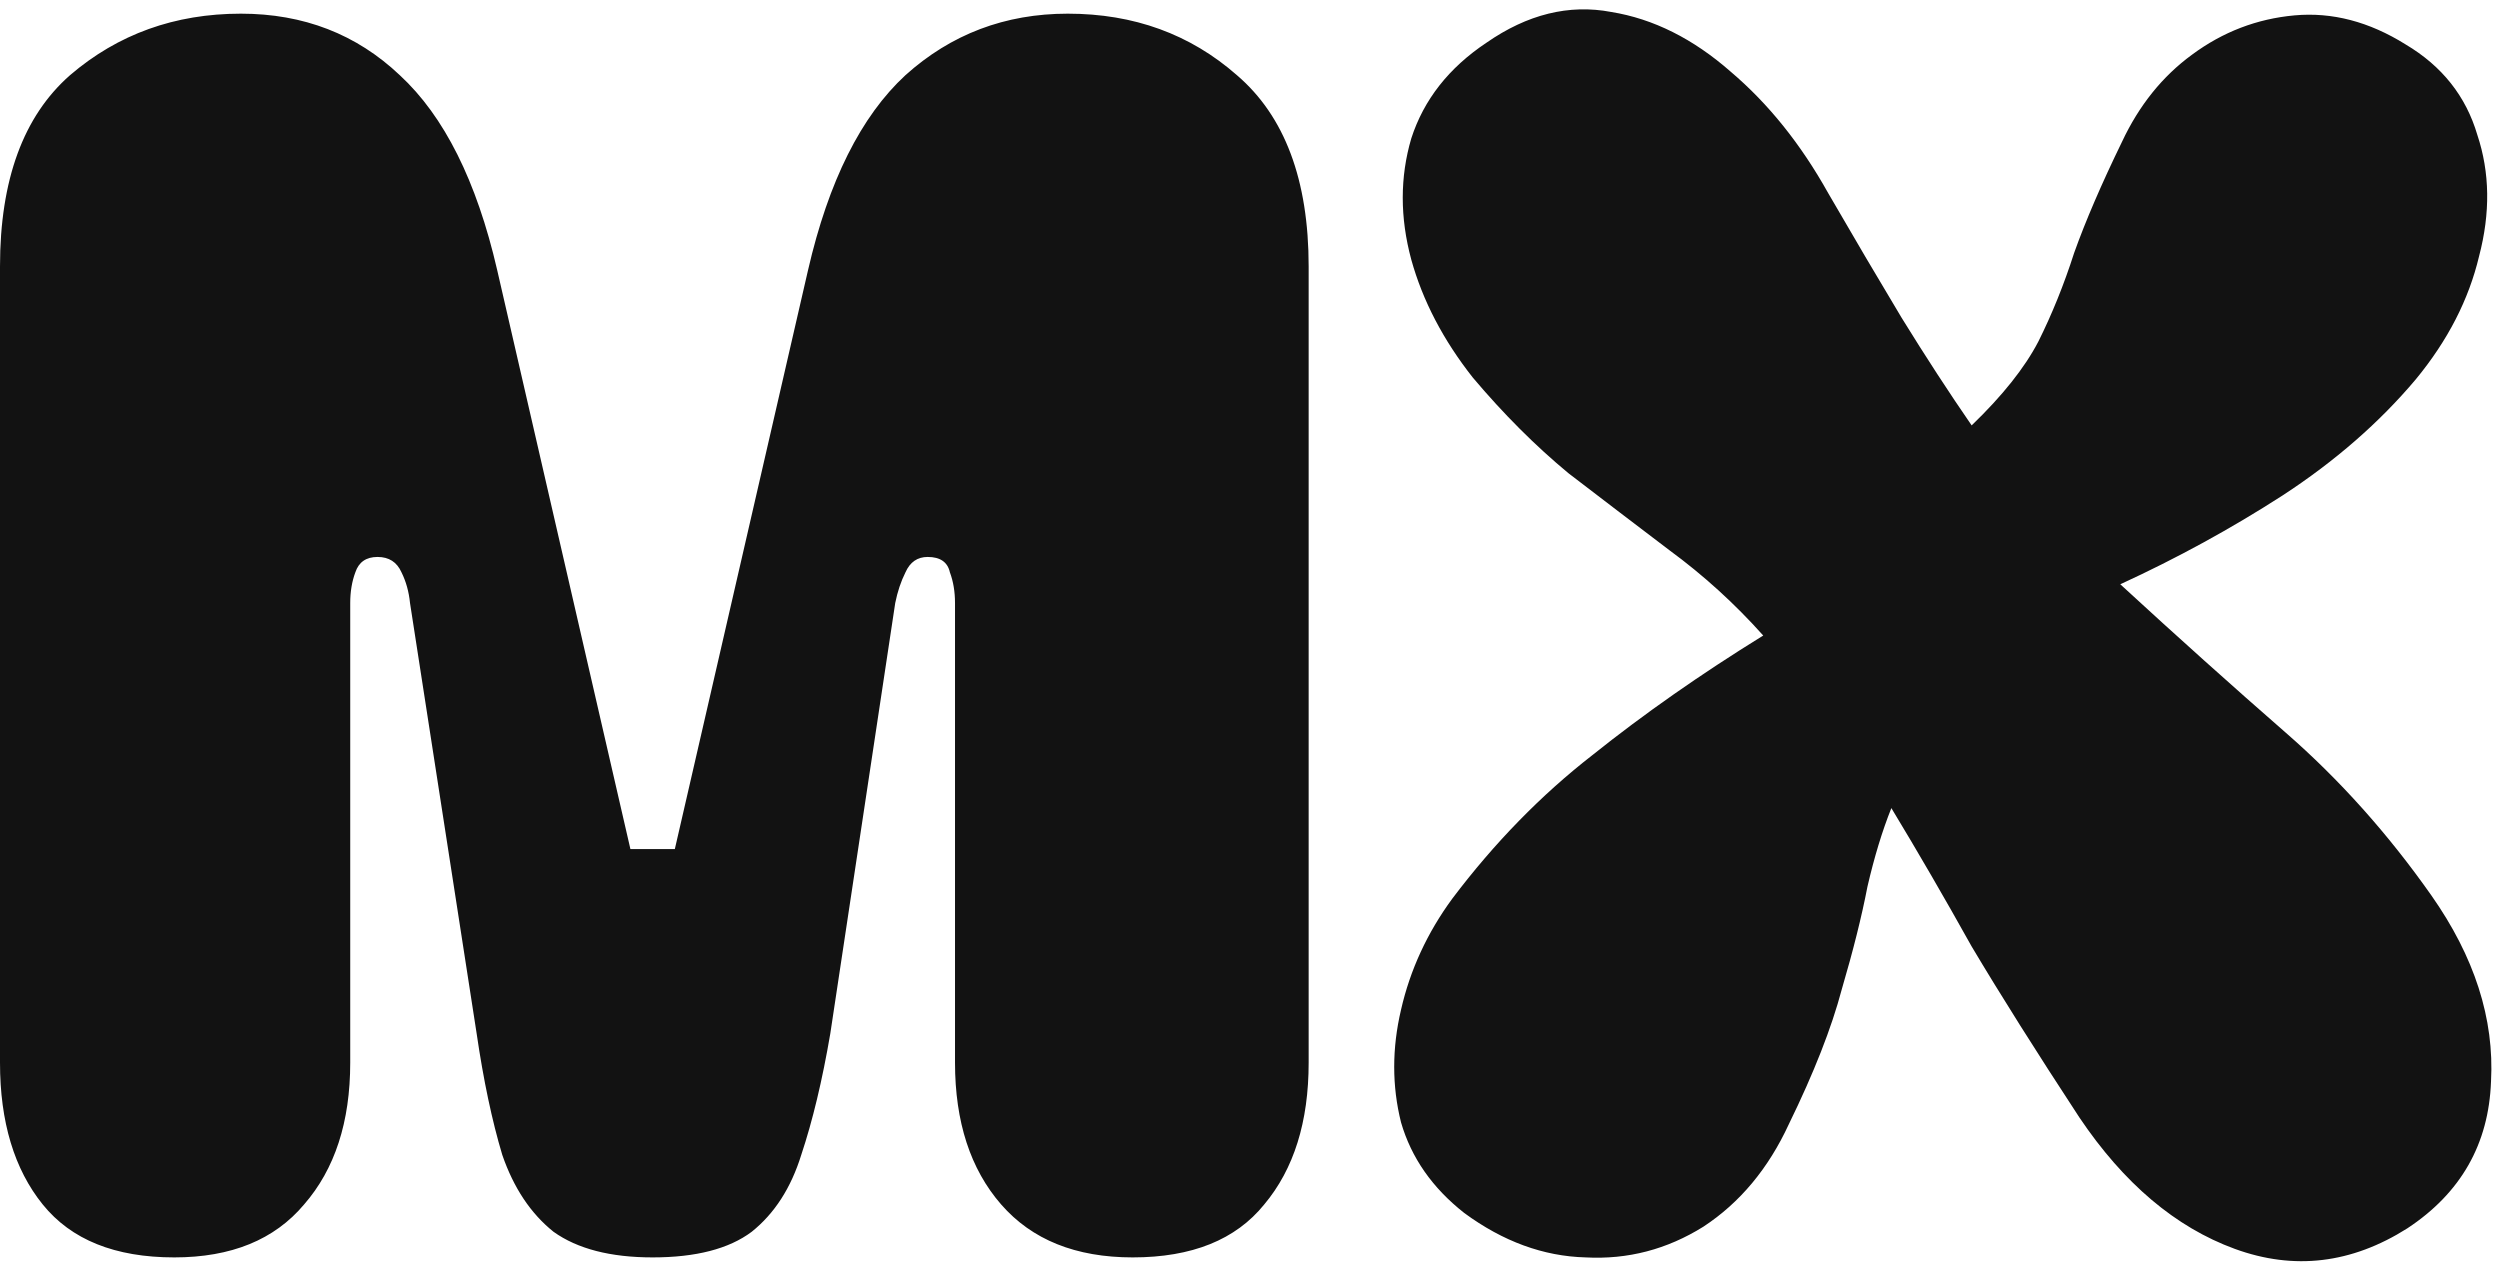
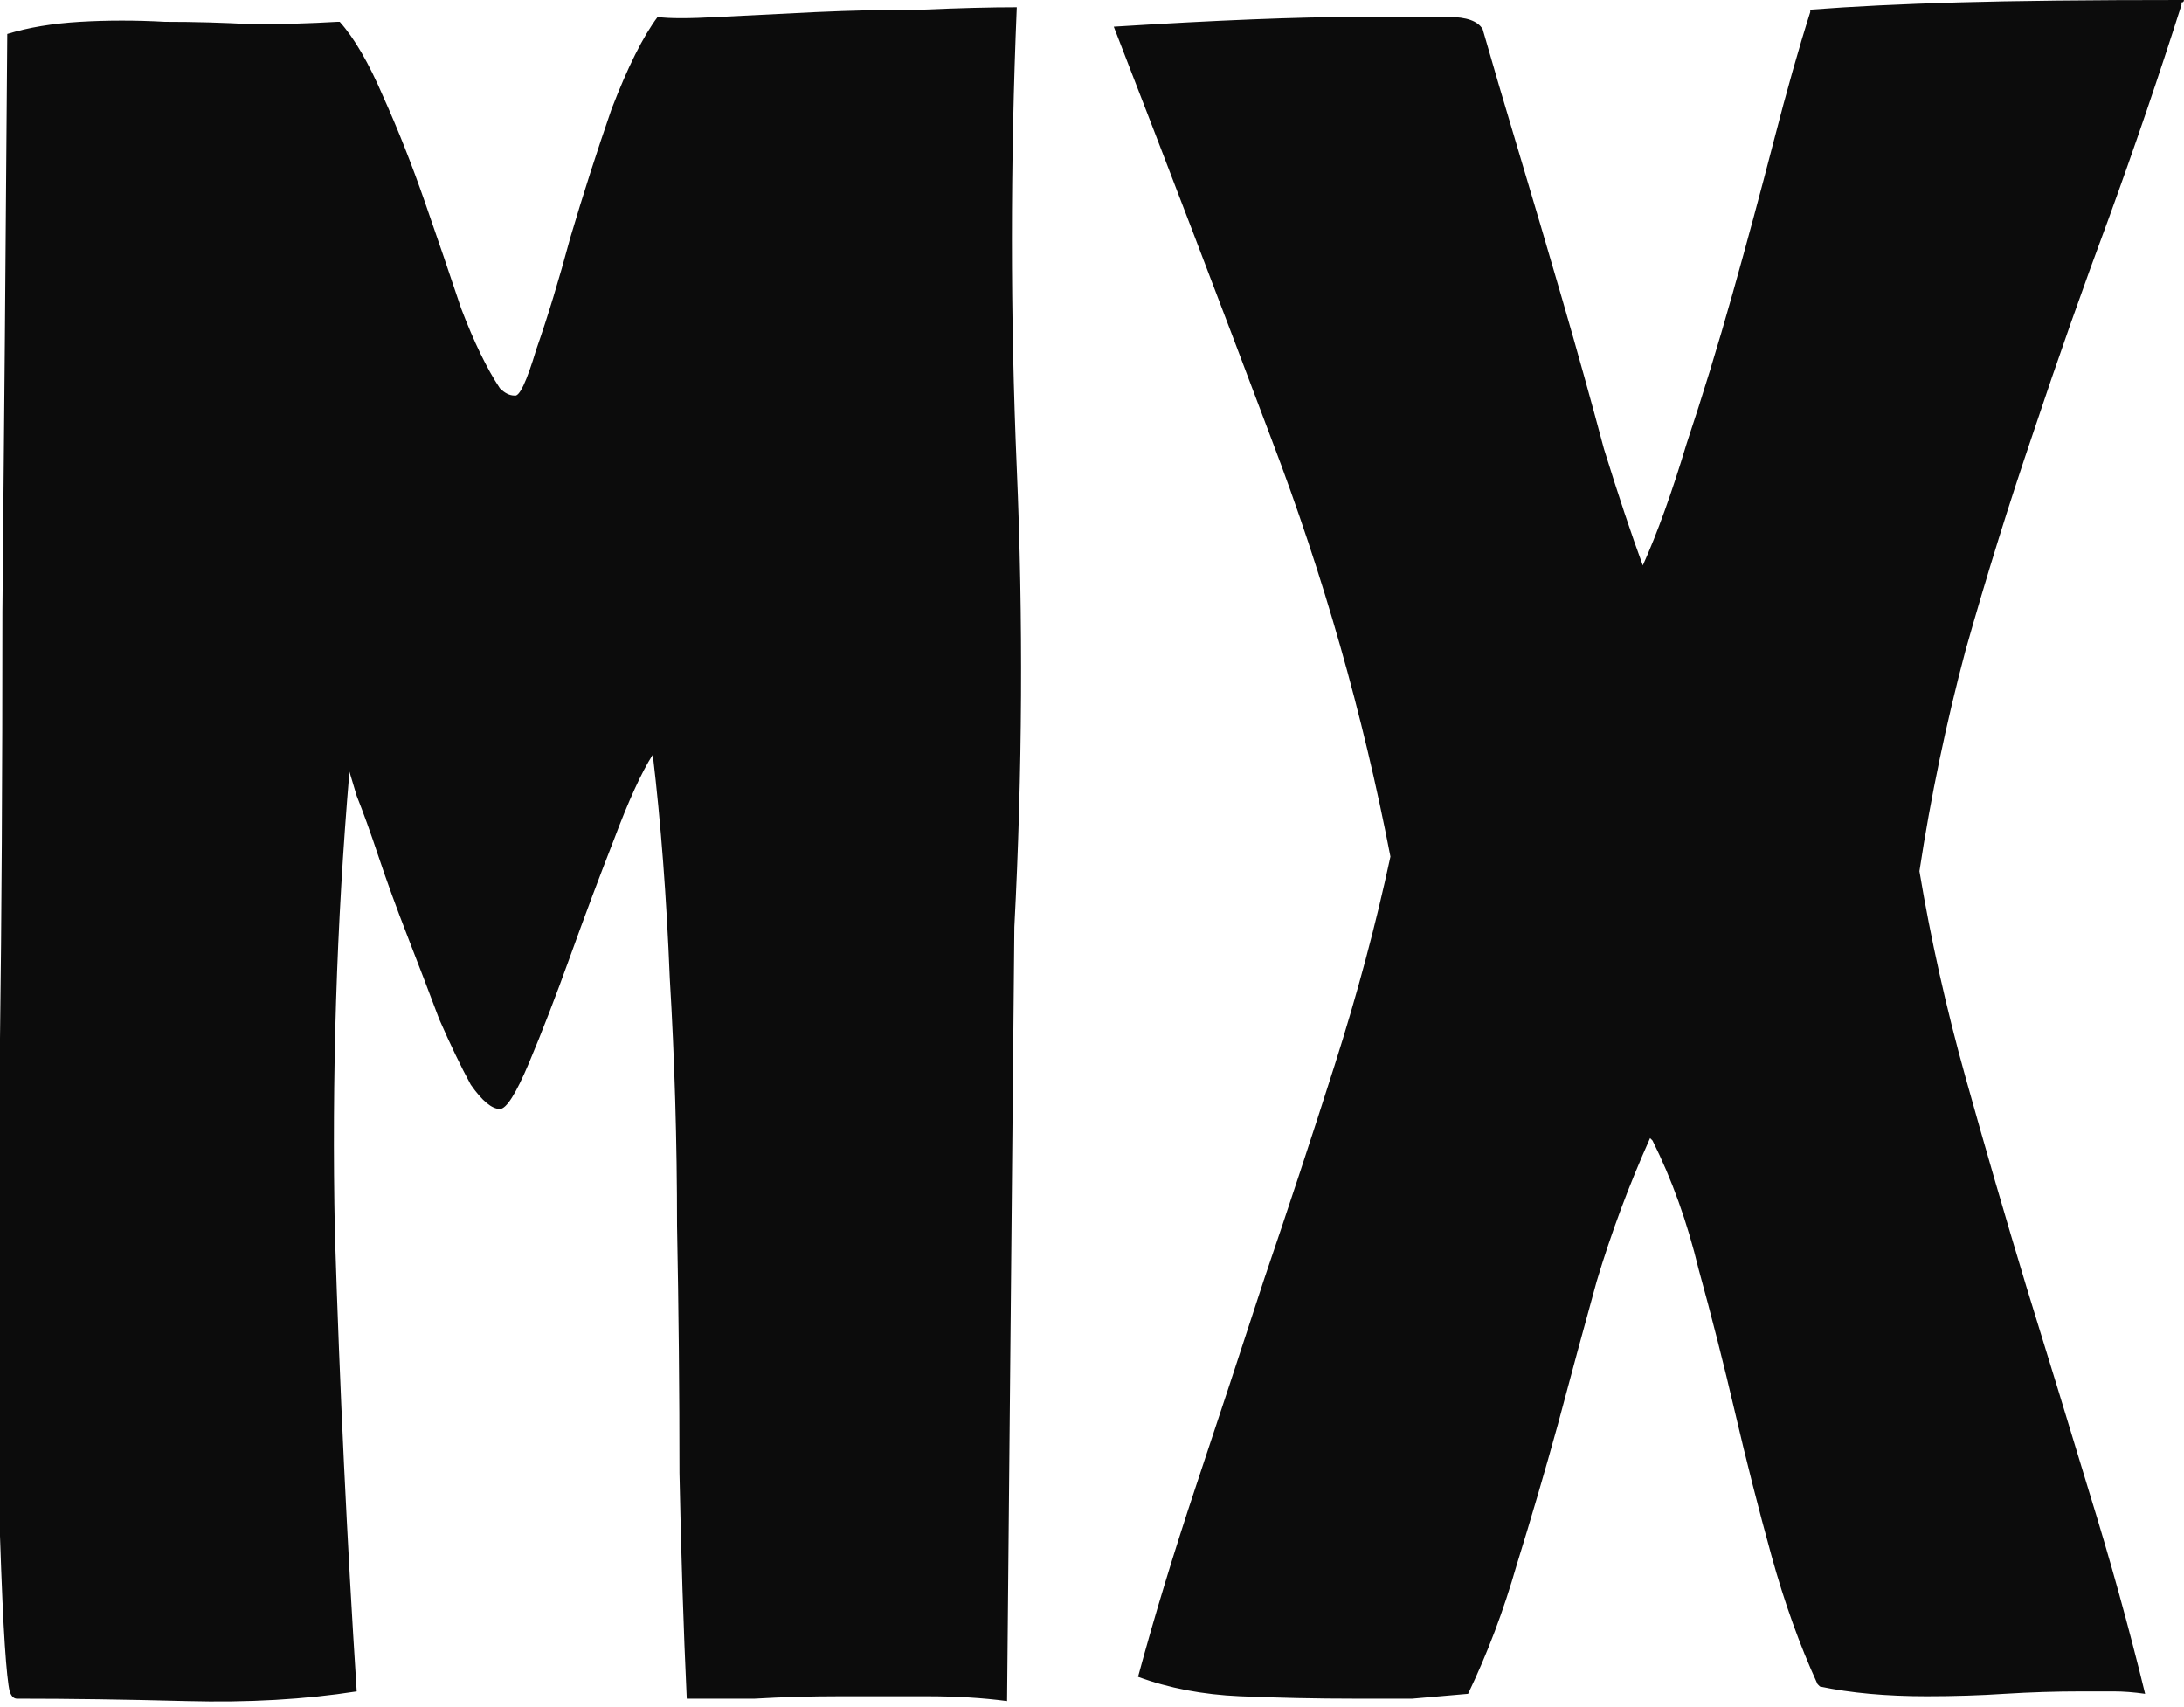
- <svg xmlns="http://www.w3.org/2000/svg" width="439" height="225" viewBox="0 0 439 225" fill="none">
-   <path d="M30.6 220.8C20.2 220.8 12.5 217.7 7.5 211.5C2.5 205.3 -9.72003e-05 197 -9.72003e-05 186.6V46.8C-9.72003e-05 31.6 4.1 20.4 12.3 13.2C20.7 6 30.7 2.4 42.3 2.4C53.3 2.4 62.6 6 70.2 13.2C78 20.4 83.7 31.8 87.3 47.4L110.7 149.1H118.5L141.9 47.4C145.5 31.8 151.2 20.4 159 13.2C167 6 176.5 2.4 187.5 2.4C199.1 2.4 209 6 217.2 13.2C225.6 20.4 229.8 31.6 229.8 46.8V186.6C229.8 197 227.2 205.3 222 211.5C217 217.7 209.3 220.8 198.9 220.8C188.9 220.8 181.2 217.7 175.8 211.5C170.4 205.3 167.7 197 167.7 186.6V105.9C167.7 103.9 167.4 102.1 166.8 100.5C166.4 98.7 165.1 97.8 162.9 97.8C161.1 97.8 159.8 98.7 159 100.5C158.2 102.1 157.6 103.9 157.2 105.9L145.8 181.5C144.4 189.7 142.7 196.8 140.7 202.8C138.9 208.6 136 213.1 132 216.3C128 219.3 122.2 220.8 114.6 220.8C107.2 220.8 101.4 219.3 97.2 216.3C93.2 213.1 90.2 208.6 88.2 202.8C86.4 196.8 84.9 189.7 83.7 181.5L72 105.9C71.8 103.9 71.3 102.1 70.5 100.5C69.7 98.7 68.3 97.8 66.3 97.8C64.3 97.8 63 98.7 62.4 100.5C61.8 102.1 61.5 103.9 61.5 105.9V186.6C61.5 197 58.8 205.3 53.4 211.5C48.2 217.7 40.6 220.8 30.6 220.8ZM255.023 157.8C262.423 148 270.623 139.6 279.623 132.6C288.623 125.4 298.623 118.4 309.623 111.6C304.623 106 299.123 101 293.123 96.6C287.323 92.2 281.423 87.7 275.423 83.1C269.623 78.3 264.023 72.7 258.623 66.3C253.423 59.7 249.823 52.8 247.823 45.6C245.823 38.2 245.823 31.1 247.823 24.3C250.023 17.5 254.423 11.9 261.023 7.5C268.223 2.5 275.523 0.7 282.923 2.1C290.323 3.3 297.323 6.8 303.923 12.6C310.523 18.2 316.223 25.3 321.023 33.9C325.423 41.5 329.723 48.8 333.923 55.8C338.123 62.6 342.223 68.9 346.223 74.7C351.623 69.5 355.523 64.6 357.923 60C360.323 55.2 362.423 50 364.223 44.4C366.223 38.8 369.023 32.3 372.623 24.9C375.623 18.5 379.723 13.4 384.923 9.6C390.323 5.6 396.323 3.3 402.923 2.7C409.523 2.1 416.023 3.8 422.423 7.8C428.823 11.6 433.023 16.9 435.023 23.7C437.223 30.3 437.323 37.4 435.323 45C433.523 52.6 429.823 59.8 424.223 66.6C417.823 74.2 410.023 81 400.823 87C391.823 92.8 382.323 98 372.323 102.6C382.323 111.8 392.023 120.5 401.423 128.7C410.823 136.9 419.323 146.4 426.923 157.2C434.523 168 438.023 178.9 437.423 189.9C437.023 200.9 432.123 209.5 422.723 215.7C412.923 221.9 402.823 223.1 392.423 219.3C382.023 215.5 372.923 207.8 365.123 196.2C357.523 184.6 351.223 174.6 346.223 166.2C341.423 157.6 336.723 149.5 332.123 141.9C330.523 145.9 329.123 150.5 327.923 155.7C326.923 160.9 325.423 166.9 323.423 173.7C321.623 180.5 318.523 188.4 314.123 197.4C310.523 205.2 305.523 211.2 299.123 215.4C292.723 219.4 285.823 221.2 278.423 220.8C271.023 220.6 263.923 218 257.123 213C251.523 208.6 247.823 203.3 246.023 197.1C244.423 190.7 244.423 184.1 246.023 177.3C247.623 170.3 250.623 163.8 255.023 157.8Z" fill="#121212" />
+ <svg xmlns="http://www.w3.org/2000/svg" width="540" height="422" viewBox="0 0 540 422" fill="none">
+   <path d="M251.4 115.8C253 153 252.8 190.8 250.8 229.2L249 420.6C243 419.8 236.4 419.4 229.2 419.4C222 419.4 214.8 419.4 207.6 419.4C200.4 419.4 193.4 419.6 186.6 420C180.2 420 174.6 420 169.8 420C169 402.8 168.4 384.2 168 364.2C168 344.2 167.8 323.8 167.4 303C167.4 282.2 166.8 261.8 165.6 241.8C164.8 221.8 163.4 203.4 161.4 186.6C158.6 191 155.4 198 151.8 207.6C148.2 216.8 144.6 226.4 141 236.4C137.4 246.4 134 255.2 130.8 262.8C127.6 270.4 125.2 274.2 123.6 274.2C121.6 274.2 119.2 272.2 116.4 268.2C114 263.8 111.4 258.4 108.6 252C106.2 245.6 103.6 238.8 100.8 231.6C98 224.4 95.6 217.8 93.6 211.8C91.6 205.8 89.8 200.8 88.2 196.8C87 192.8 86.4 190.8 86.4 190.8C83.2 228.4 82 266.4 82.8 304.8C84 343.2 85.8 381 88.2 418.2C75.4 420.2 61.4 421 46.2 420.6C31 420.2 17 420 4.2 420C3.4 420 2.8 419.4 2.4 418.2C2 416.6 1.6 412.8 1.2 406.8C0.8 400.8 0.4 391.8 -9.69768e-05 379.8C-9.69768e-05 367.4 -9.69768e-05 351.2 -9.69768e-05 331.2C-9.69768e-05 311.2 -9.69768e-05 286.4 -9.69768e-05 256.8C0.4 227.2 0.6 192 0.6 151.2C1 110.4 1.4 62.8 1.8 8.4C7 6.8 13 5.8 19.8 5.4C26.6 5 33.6 5 40.8 5.4C48 5.4 55.2 5.6 62.4 6C69.6 6 76.6 5.8 83.4 5.4H84C87.6 9.4 91.2 15.6 94.8 24C98.4 32 101.8 40.6 105 49.8C108.2 59 111.2 67.8 114 76.2C117.2 84.6 120.4 91.2 123.6 96C124.8 97.2 126 97.8 127.2 97.8C128.4 98.2 130.2 94.4 132.6 86.4C135.4 78.4 138.2 69.2 141 58.8C144.2 48 147.6 37.4 151.2 27C155.2 16.6 159 9 162.6 4.2C165.4 4.6 170.4 4.6 177.6 4.2C185.2 3.8 193.2 3.4 201.6 3C210.4 2.6 219.2 2.4 228 2.4C237.2 2 245 1.8 251.4 1.8C249.8 40.2 249.8 78.2 251.4 115.8ZM539.386 0.6C539.386 0.6 539.386 0.8 539.386 1.2C533.786 18.8 527.786 36.4 521.386 54C514.986 71.2 508.786 88.8 502.786 106.8C496.786 124.4 491.186 142.4 485.986 160.8C481.186 178.8 477.386 197 474.586 215.4C477.386 232.2 481.186 249.2 485.986 266.4C490.786 283.6 495.786 300.8 500.986 318C506.186 334.8 511.386 351.8 516.586 369C521.786 385.8 526.386 402.4 530.386 418.8C527.586 418.4 524.986 418.2 522.586 418.2C520.186 418.2 517.586 418.2 514.786 418.2C508.386 418.2 501.986 418.4 495.586 418.8C489.586 419.2 483.186 419.4 476.386 419.4C466.386 419.4 457.586 418.6 449.986 417L449.386 416.4C444.986 406.8 441.186 396.2 437.986 384.6C434.786 373 431.786 361.2 428.986 349.2C426.186 337.2 423.186 325.4 419.986 313.8C417.186 302.2 413.386 291.6 408.586 282L407.986 281.4C402.786 293 398.386 304.8 394.786 316.8C391.586 328.4 388.386 340.2 385.186 352.2C381.986 363.8 378.586 375.4 374.986 387C371.786 398.2 367.786 408.8 362.986 418.8C358.586 419.2 353.986 419.6 349.186 420C344.386 420 339.586 420 334.786 420C325.586 420 316.186 419.8 306.586 419.4C297.386 419 288.986 417.4 281.386 414.6C285.386 399.8 290.186 384 295.786 367.2C301.386 350.4 306.986 333.4 312.586 316.2C318.586 298.6 324.386 281 329.986 263.4C335.586 245.8 340.186 228.6 343.786 211.8C336.986 176.6 327.186 142.2 314.386 108.6C301.586 74.6 288.586 40.6 275.386 6.6C288.186 5.8 299.586 5.2 309.586 4.8C319.586 4.4 328.186 4.2 335.386 4.2C346.186 4.2 353.786 4.2 358.186 4.2C362.586 4.2 365.386 5.2 366.586 7.2C368.986 15.6 371.986 25.8 375.586 37.8C379.186 49.8 382.786 62 386.386 74.4C389.986 86.8 393.386 99 396.586 111C400.186 122.6 403.386 132.2 406.186 139.8C409.786 131.8 413.386 121.8 416.986 109.8C420.986 97.8 424.786 85.4 428.386 72.6C431.986 59.8 435.386 47.2 438.586 34.8C441.786 22.4 444.786 11.8 447.586 3V2.4C457.986 1.6 470.186 1 484.186 0.6C498.186 0.2 516.586 1.90735e-06 539.386 1.90735e-06H539.986C539.986 0.4 539.786 0.6 539.386 0.6Z" fill="#0C0C0C" />
</svg>
